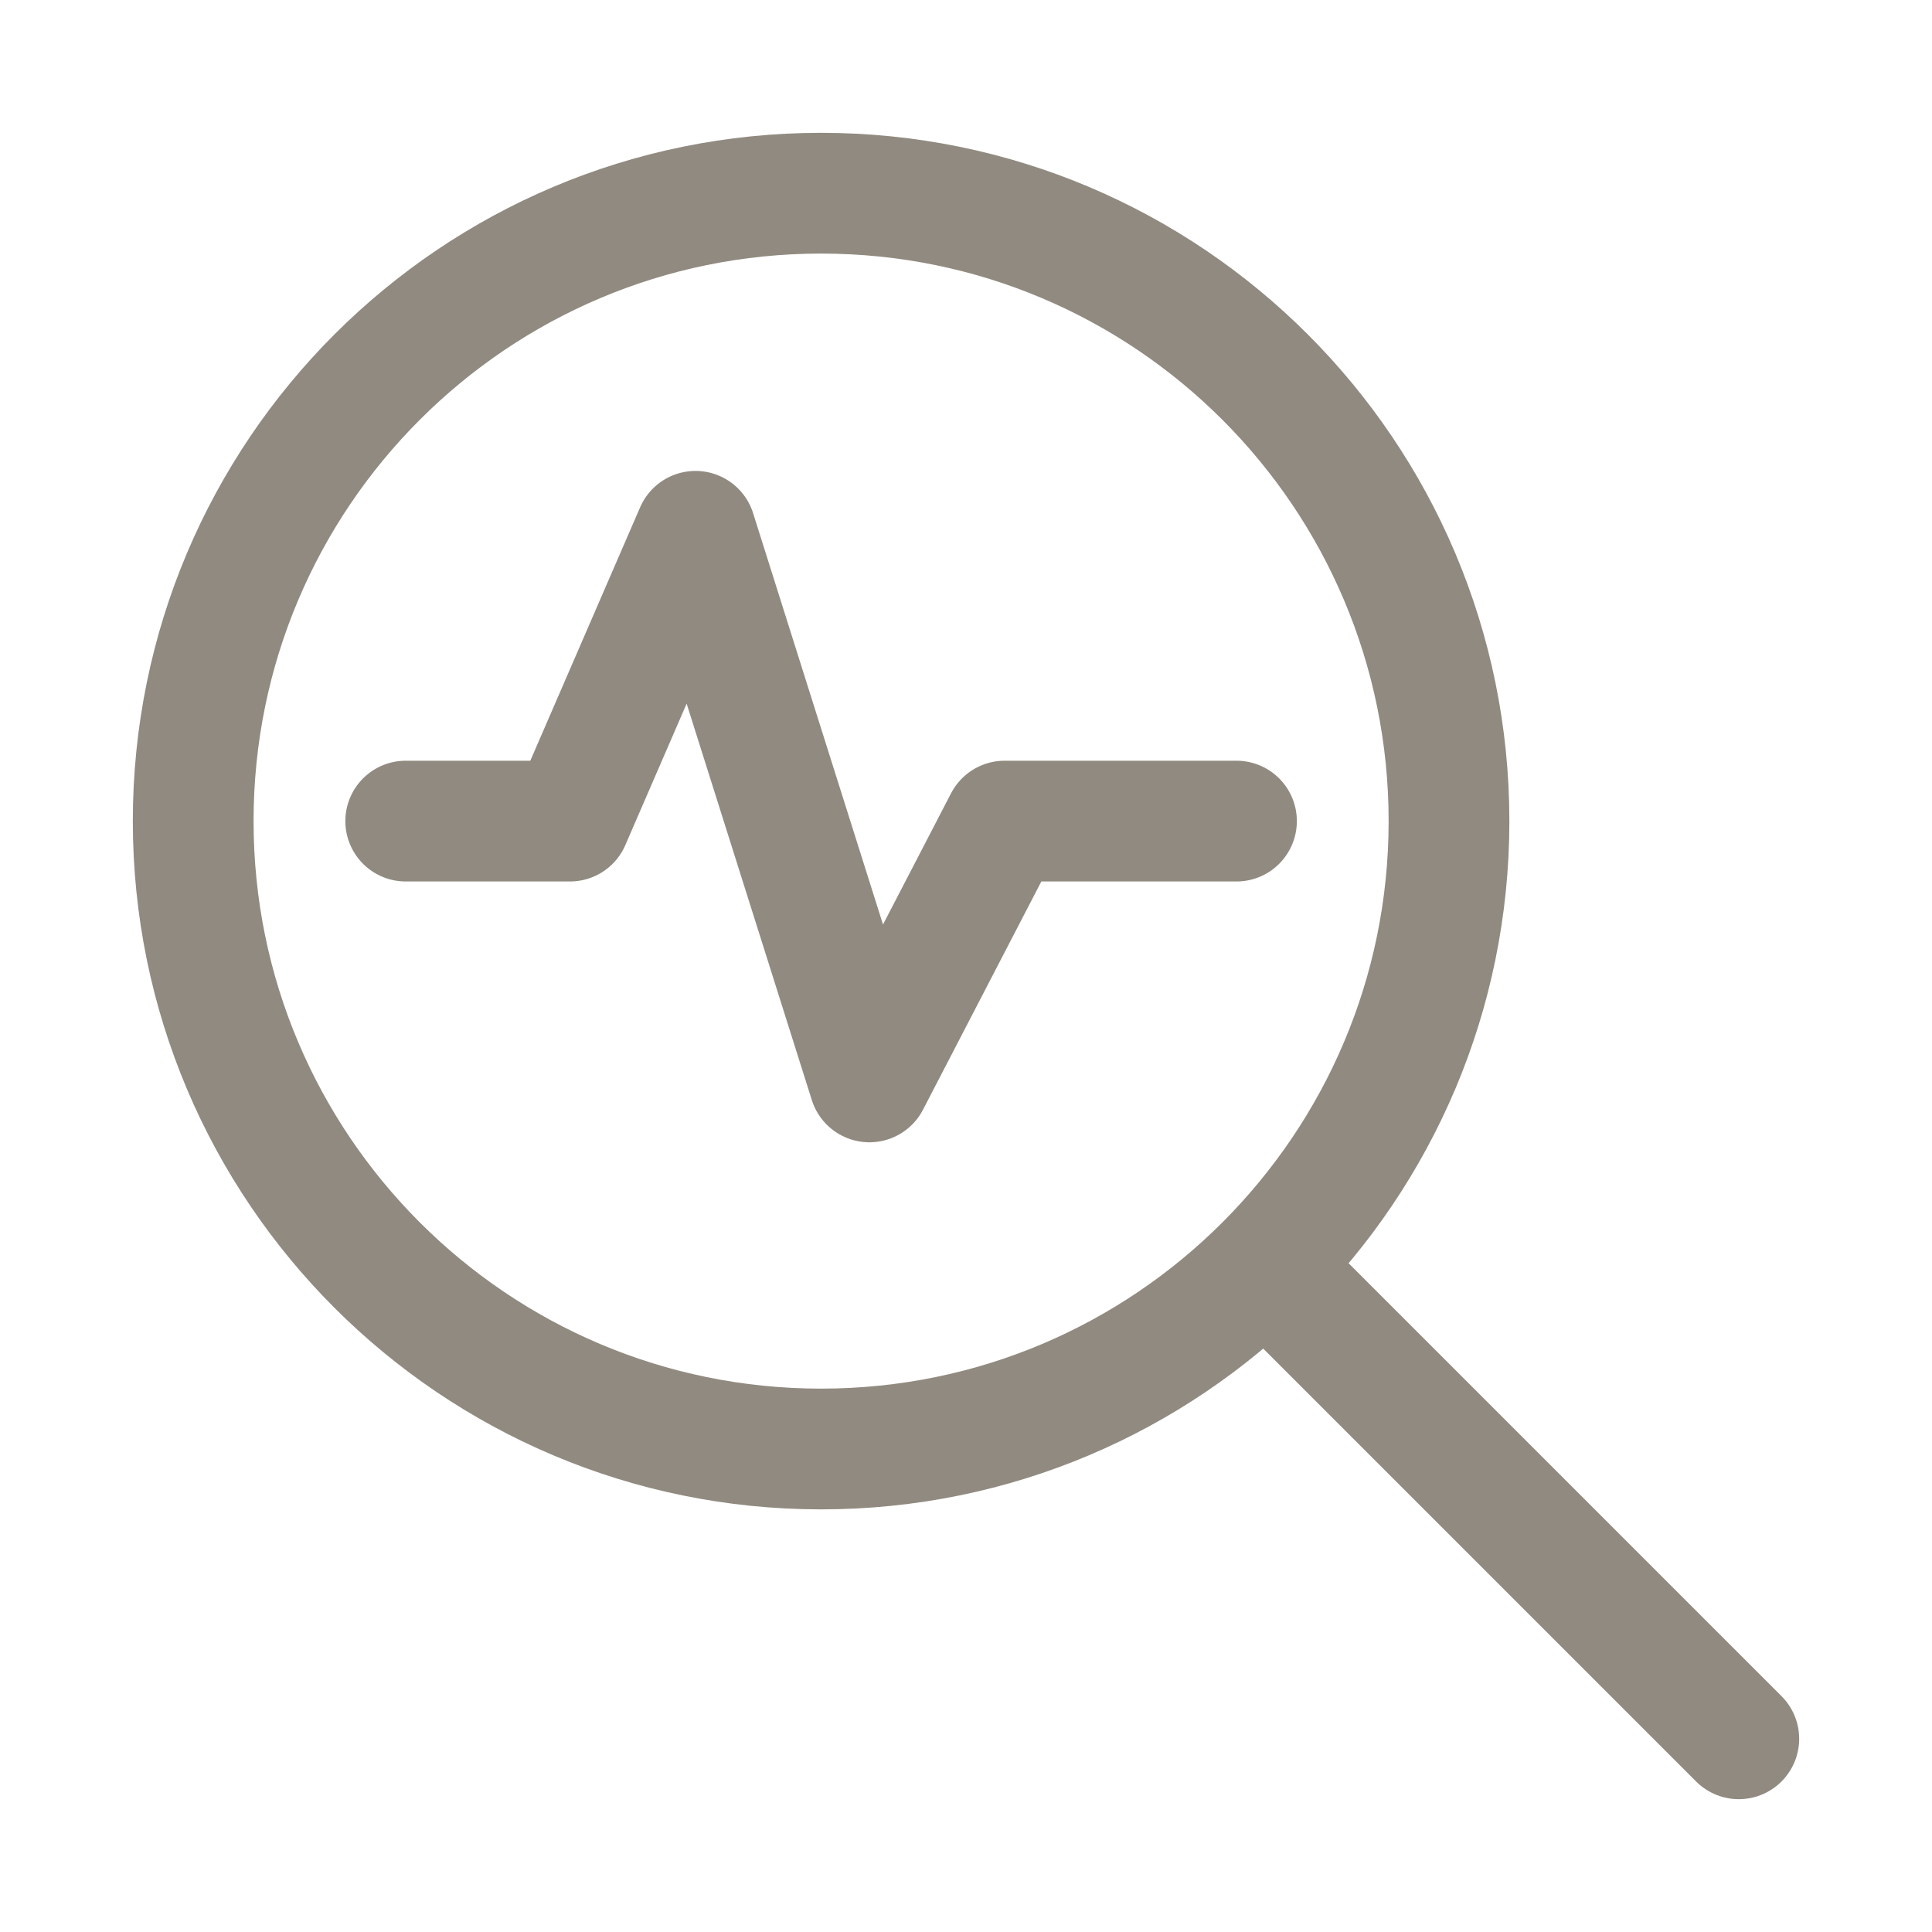
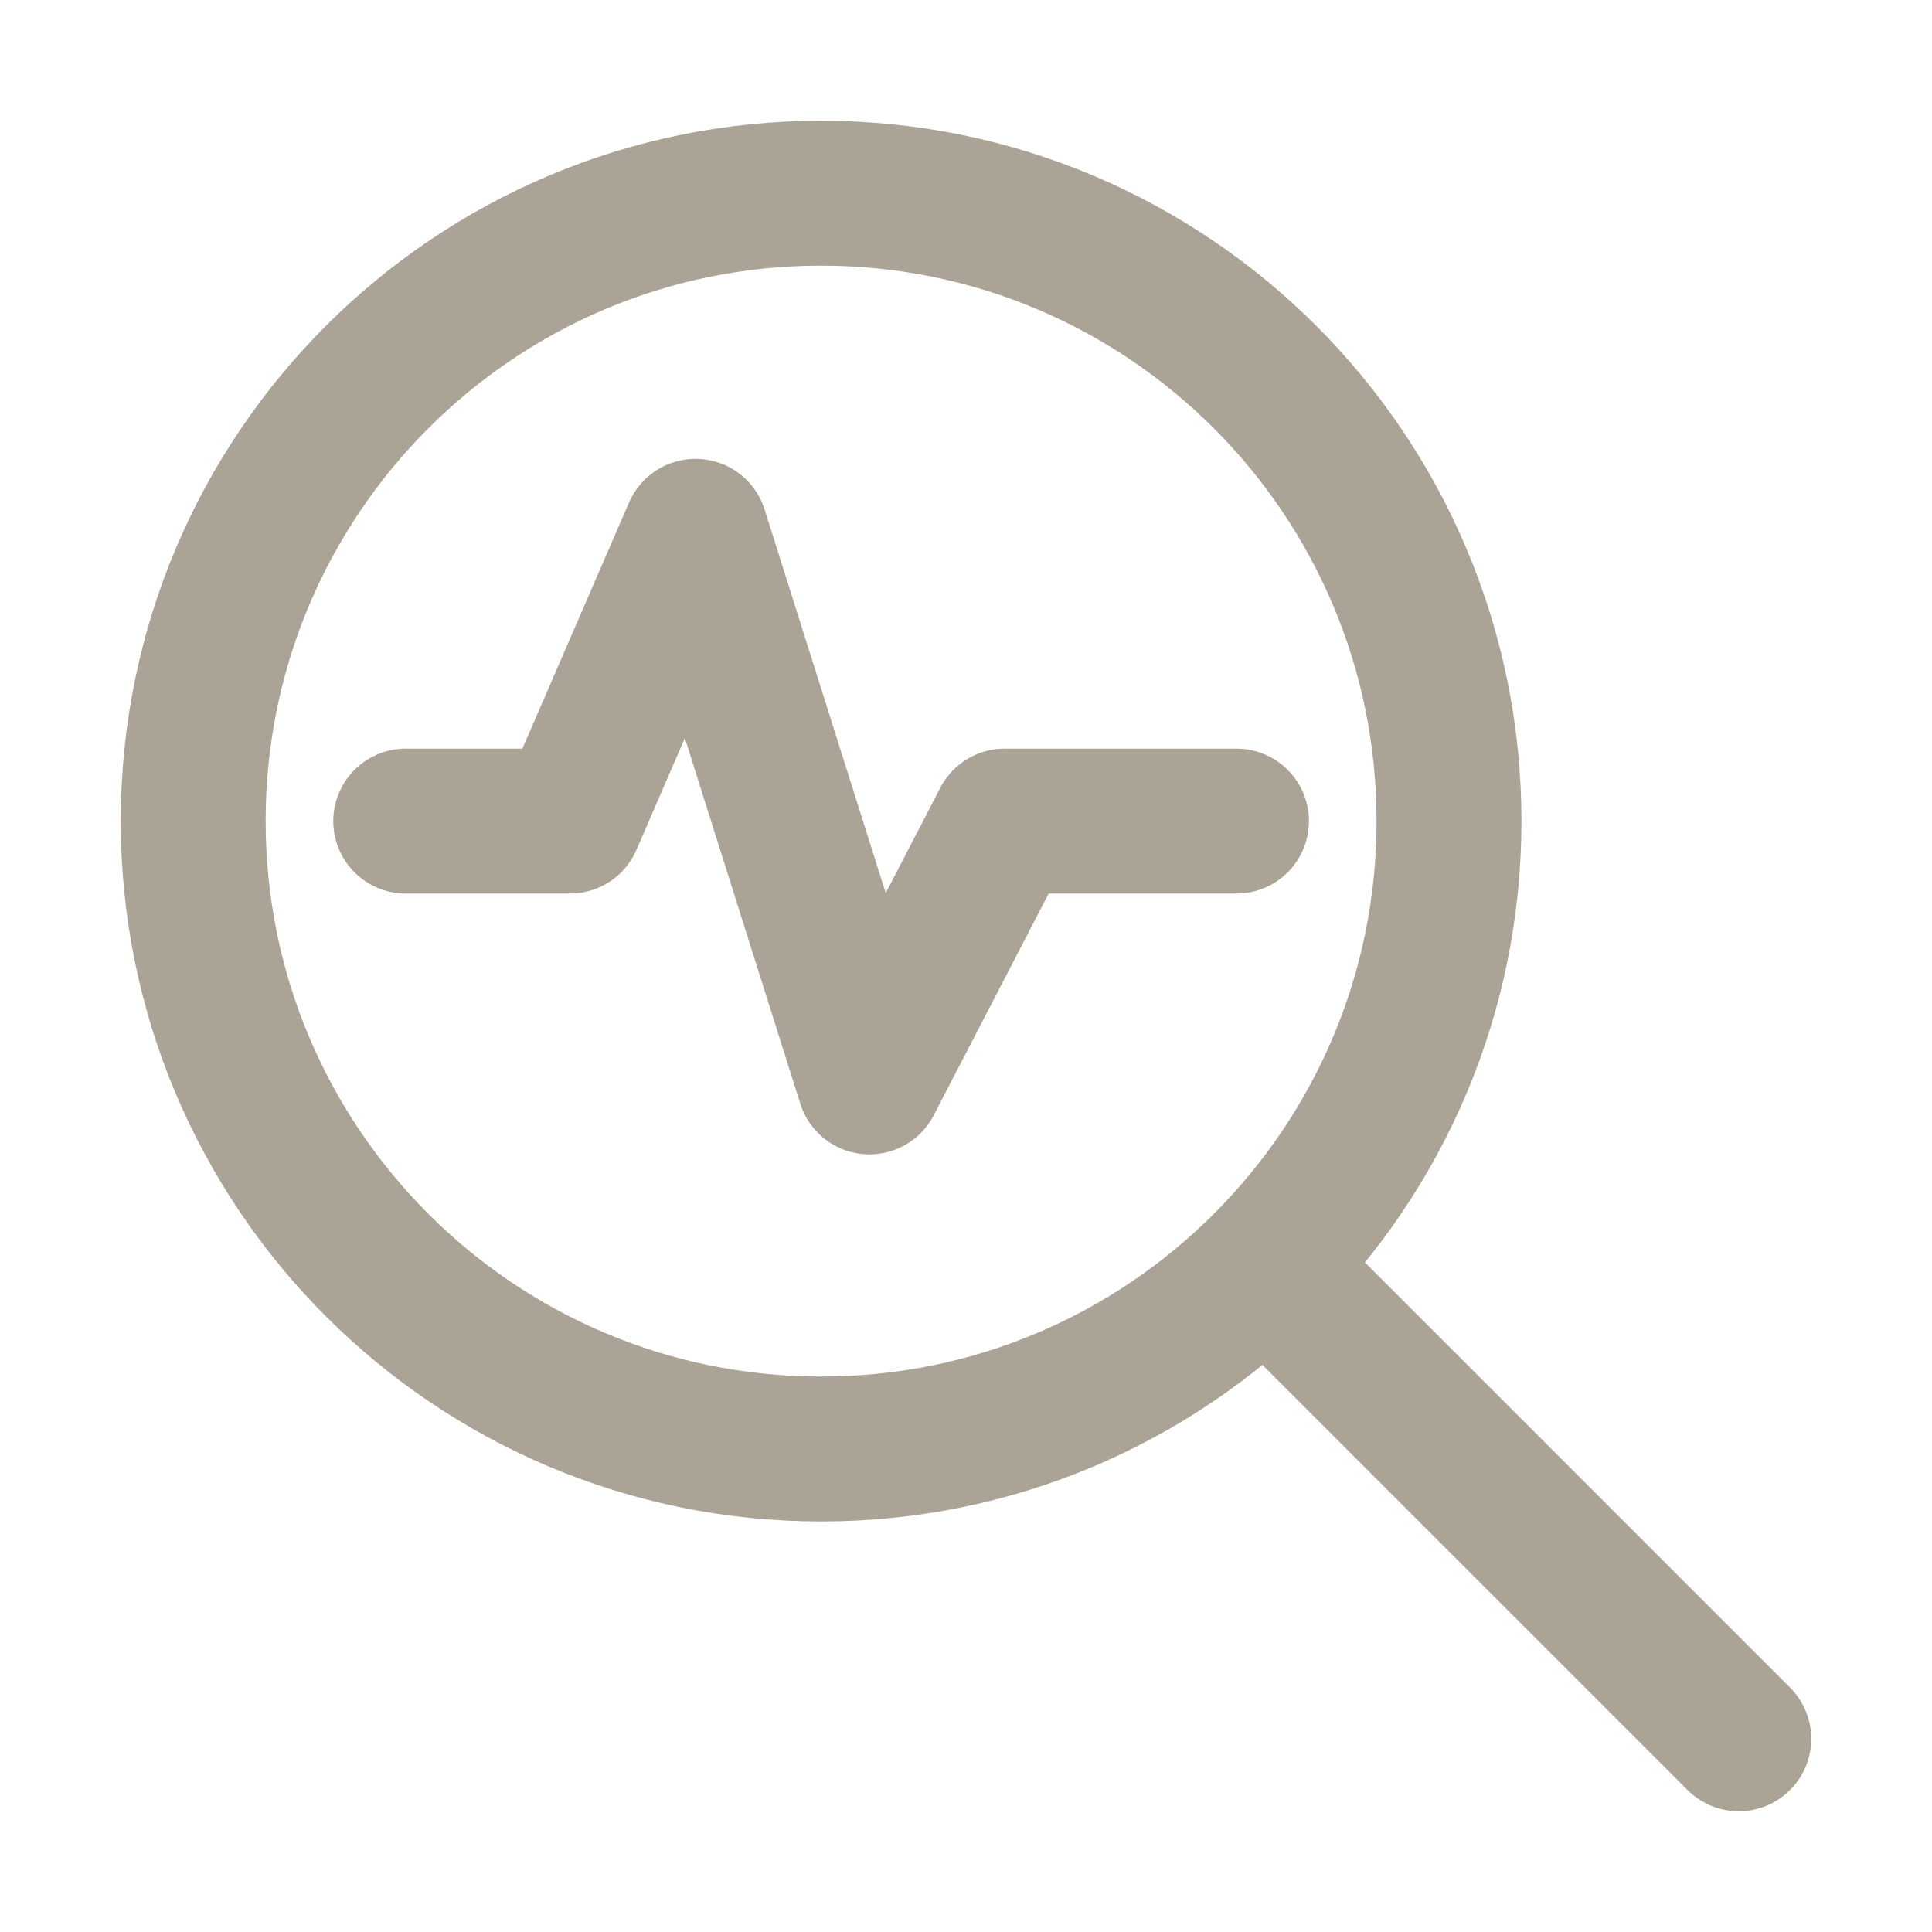
<svg xmlns="http://www.w3.org/2000/svg" width="20" height="20" viewBox="0 0 20 20" fill="none">
-   <path d="M15 8.5C15 12.09 12.09 15 8.5 15C4.91 15 2 12.09 2 8.5C2 4.91 4.91 2 8.5 2C12.09 2 15 4.91 15 8.5Z" stroke="#918A80" stroke-width="1.25" stroke-linecap="round" stroke-linejoin="round" />
-   <path d="M4.2 8.5H5.9L7.2 5.5L9 11.2L10.4 8.5H12.8M13.1 13.1L18 18" stroke="#918A80" stroke-width="1.25" stroke-linecap="round" stroke-linejoin="round" />
+   <path d="M15 8.5C15 12.09 12.09 15 8.5 15C4.91 15 2 12.09 2 8.5C2 4.91 4.91 2 8.5 2C12.09 2 15 4.91 15 8.5Z" stroke="#ACA397" stroke-width="1.5" stroke-linecap="round" stroke-linejoin="round" />
+   <path d="M4.2 8.5H5.9L7.2 5.5L9 11.2L10.4 8.5H12.8M13.1 13.1L18 18" stroke="#ACA397" stroke-width="1.5" stroke-linecap="round" stroke-linejoin="round" />
</svg>
